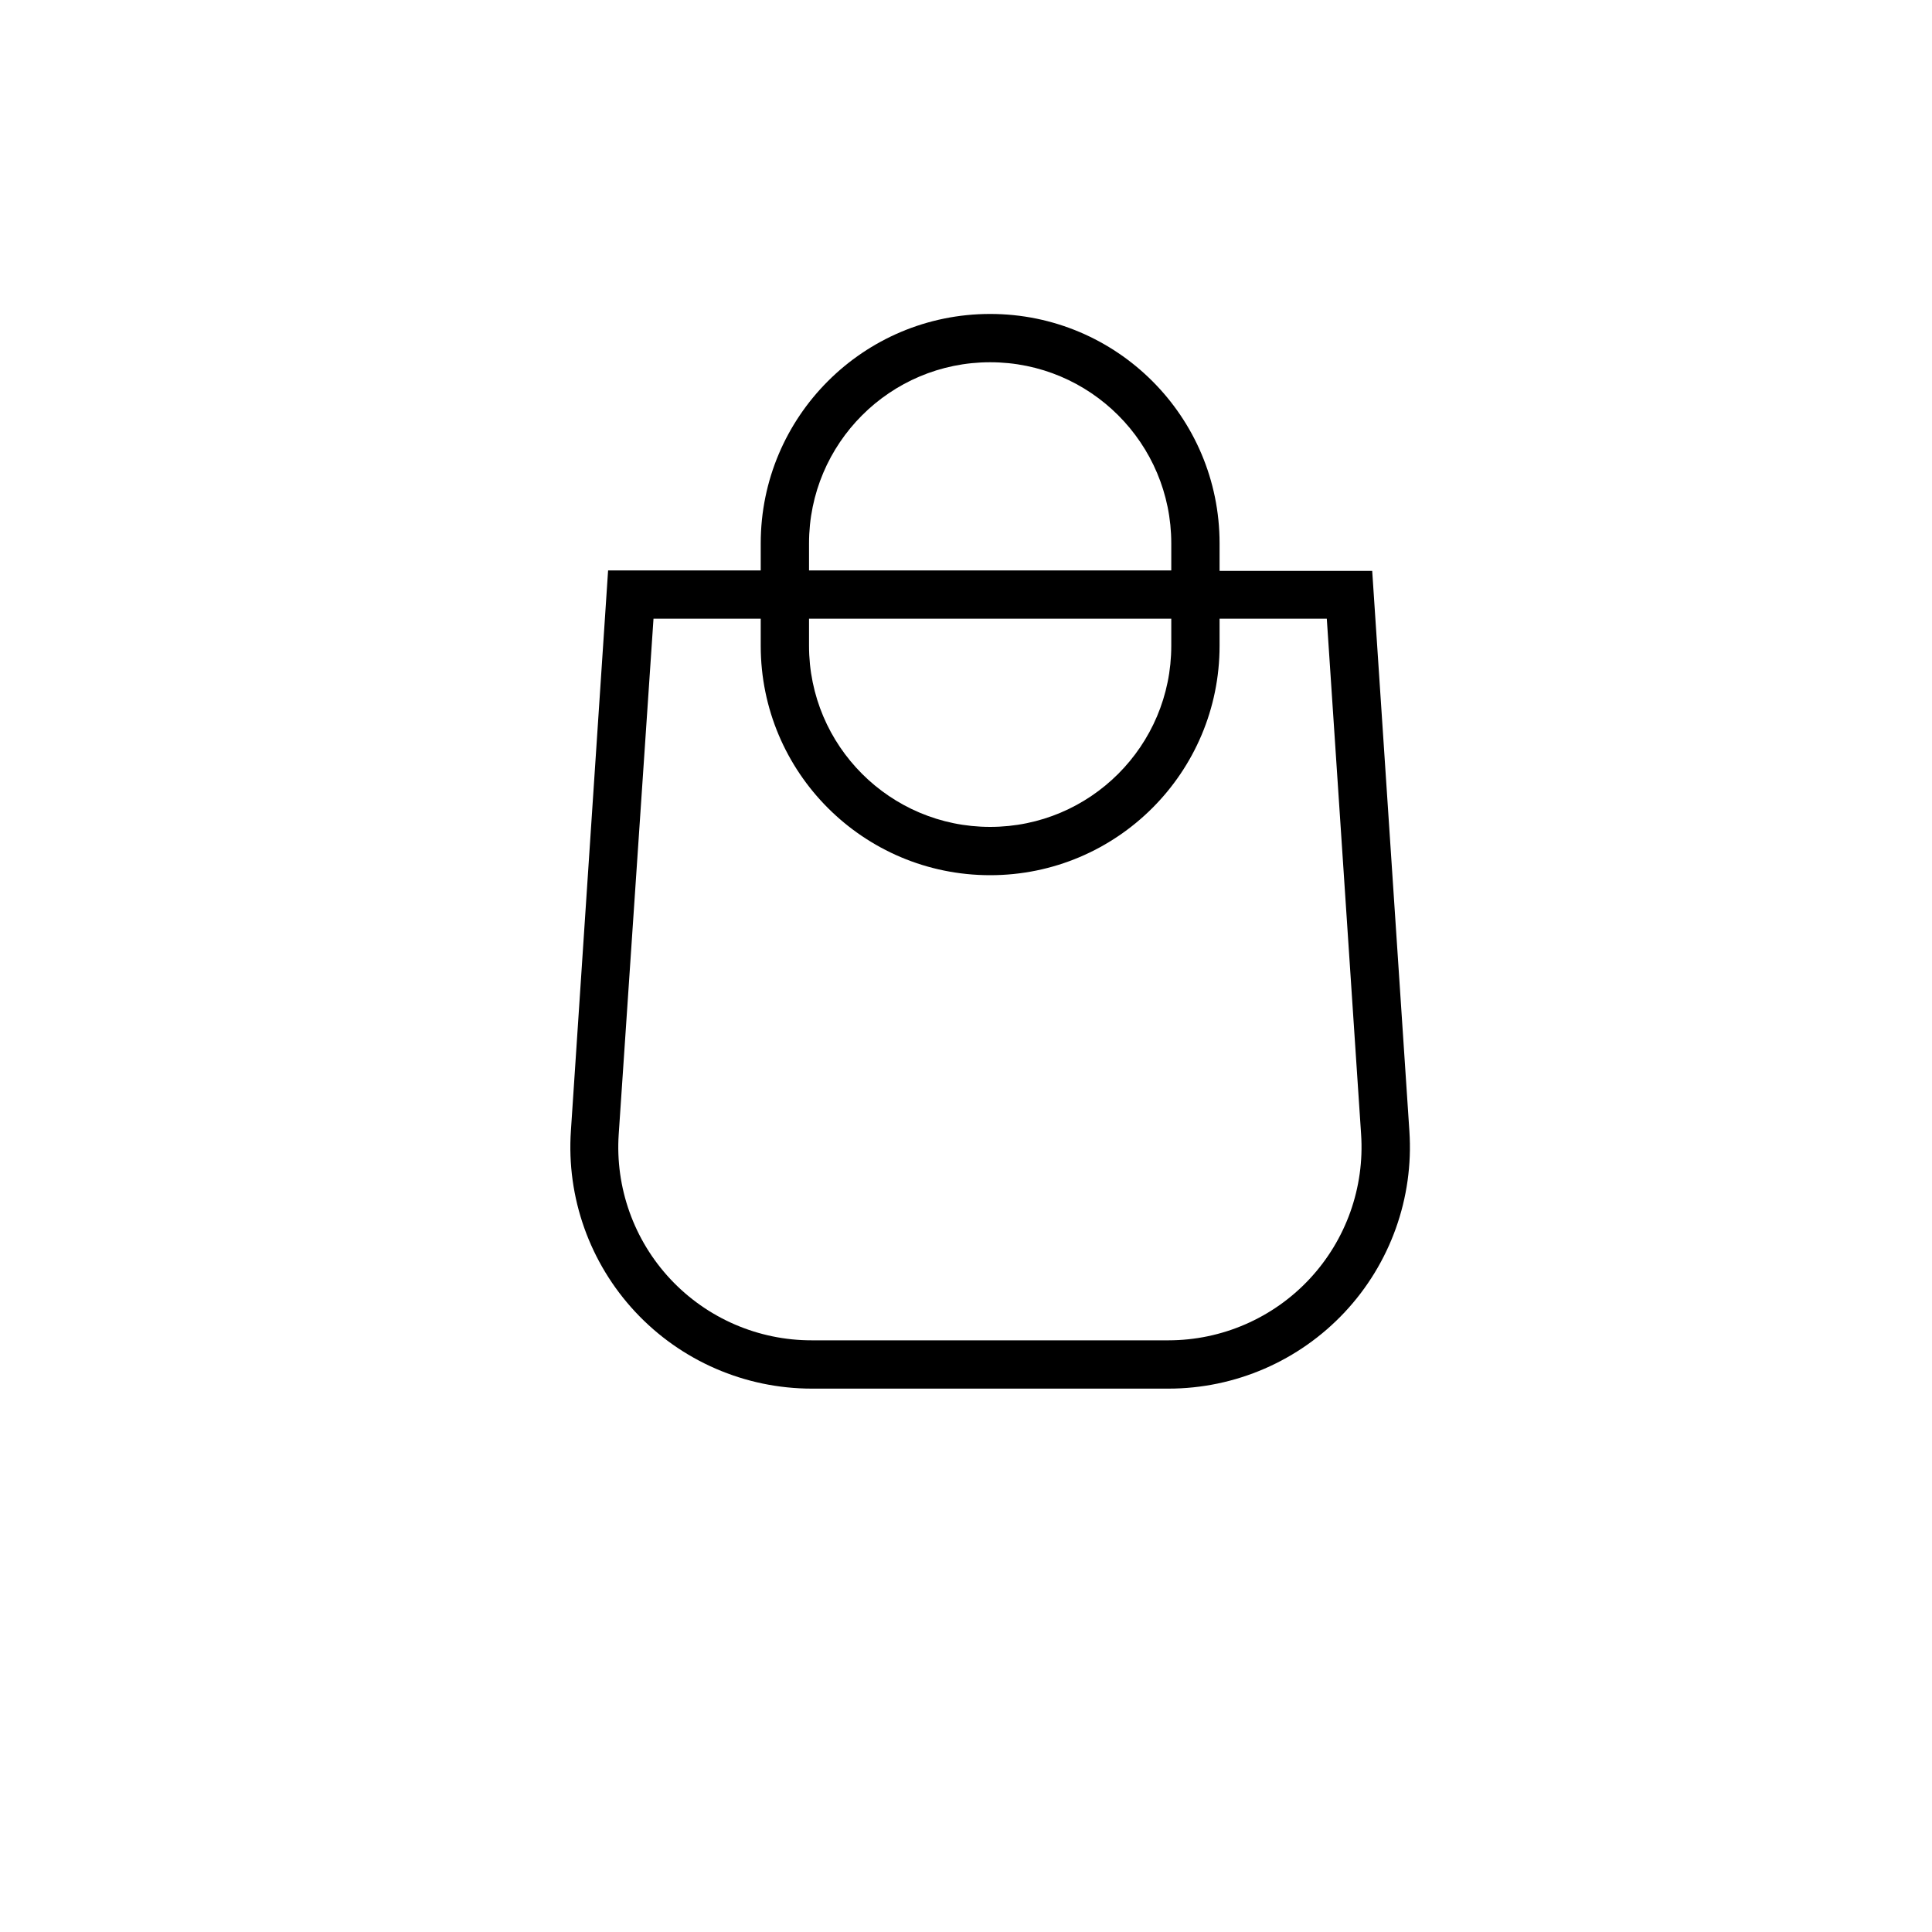
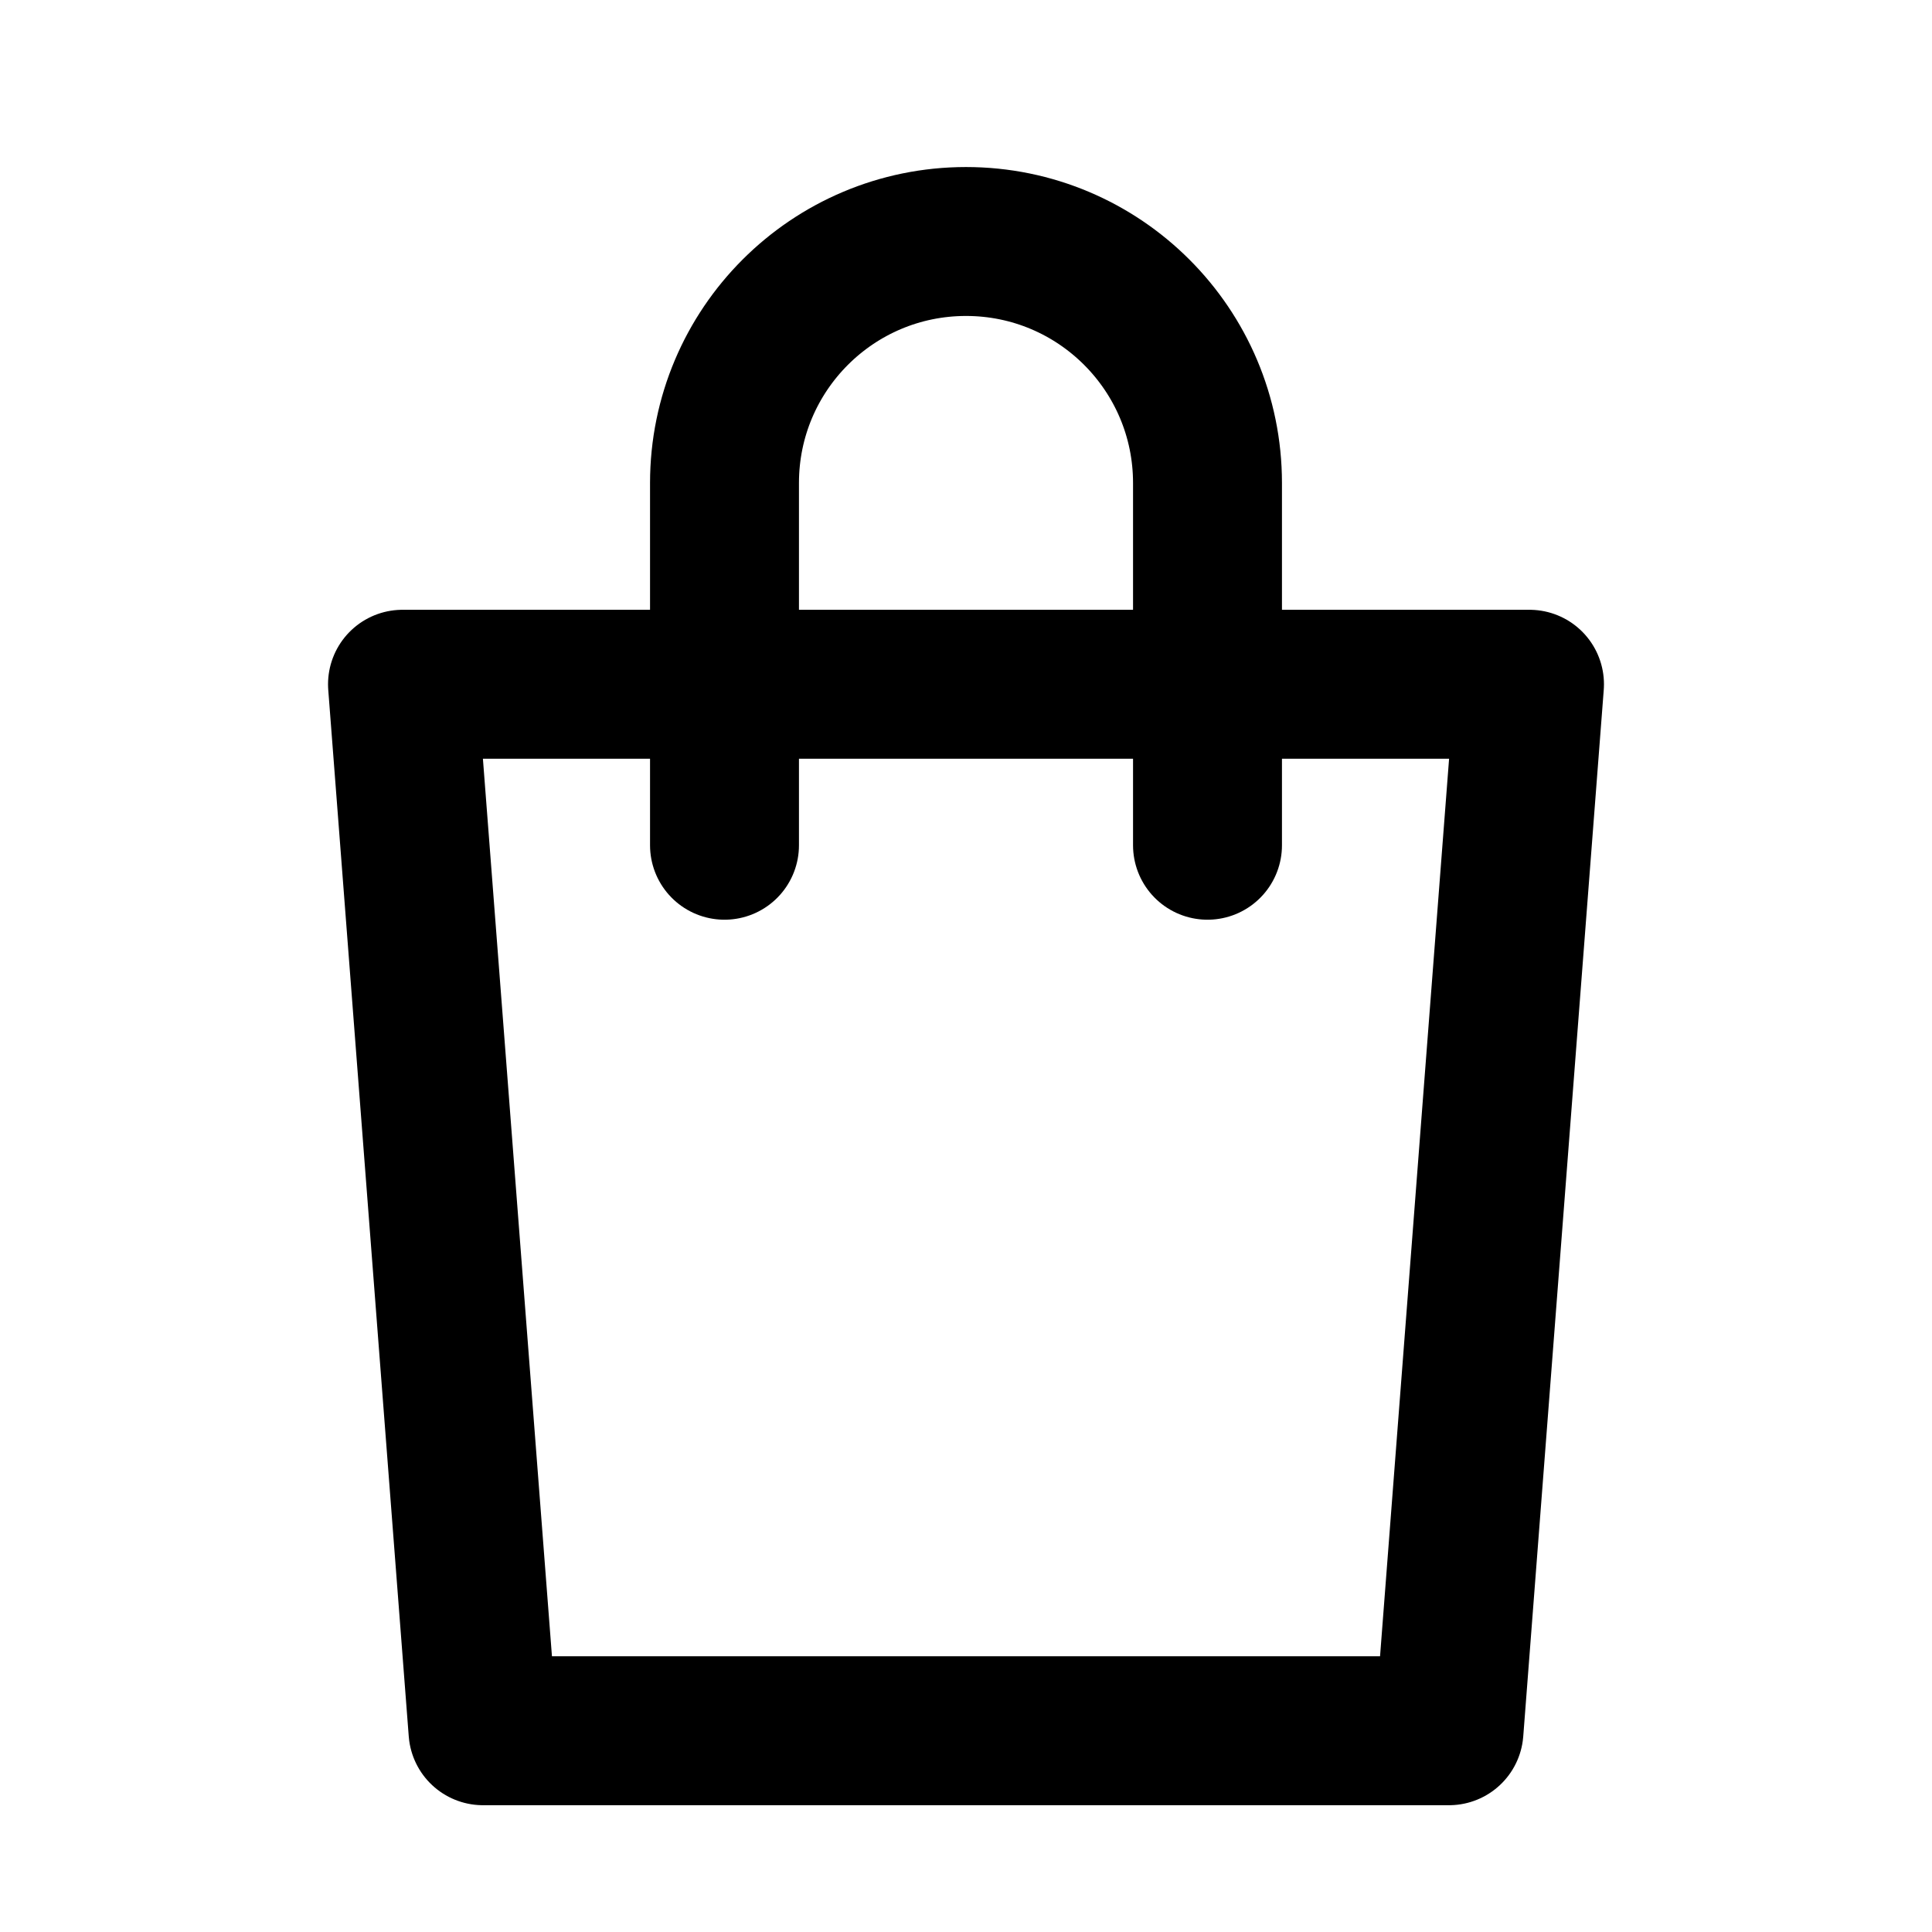
- <svg xmlns="http://www.w3.org/2000/svg" fill="none" class="icon icon-cart" viewBox="0 0 40 40">
-   <path fill="currentColor" fill-rule="evenodd" d="M20.5 6.5a4.75 4.75 0 0 0-4.75 4.75v.56h-3.16l-.77 11.6a5 5 0 0 0 4.99 5.34h7.38a5 5 0 0 0 4.99-5.33l-.77-11.6h-3.16v-.57A4.75 4.75 0 0 0 20.5 6.5m3.75 5.31v-.56a3.75 3.75 0 1 0-7.5 0v.56zm-7.5 1h7.5v.56a3.75 3.75 0 1 1-7.5 0zm-1 0v.56a4.75 4.75 0 1 0 9.5 0v-.56h2.22l.71 10.67a4 4 0 0 1-3.99 4.27h-7.38a4 4 0 0 1-4-4.27l.72-10.67z" />
+ <svg xmlns="http://www.w3.org/2000/svg" class="icon icon-cart" viewBox="0 0 24 24" fill="none" stroke="currentColor" stroke-width="1.85" stroke-linecap="round" stroke-linejoin="round">
+   <path d="M5 8.5H19L18 21.5H6L5 8.5Z" />
+   <path d="M9 10.5V6C9 4.343 10.343 3 12 3C13.657 3 15 4.343 15 6V10.5" />
</svg>
